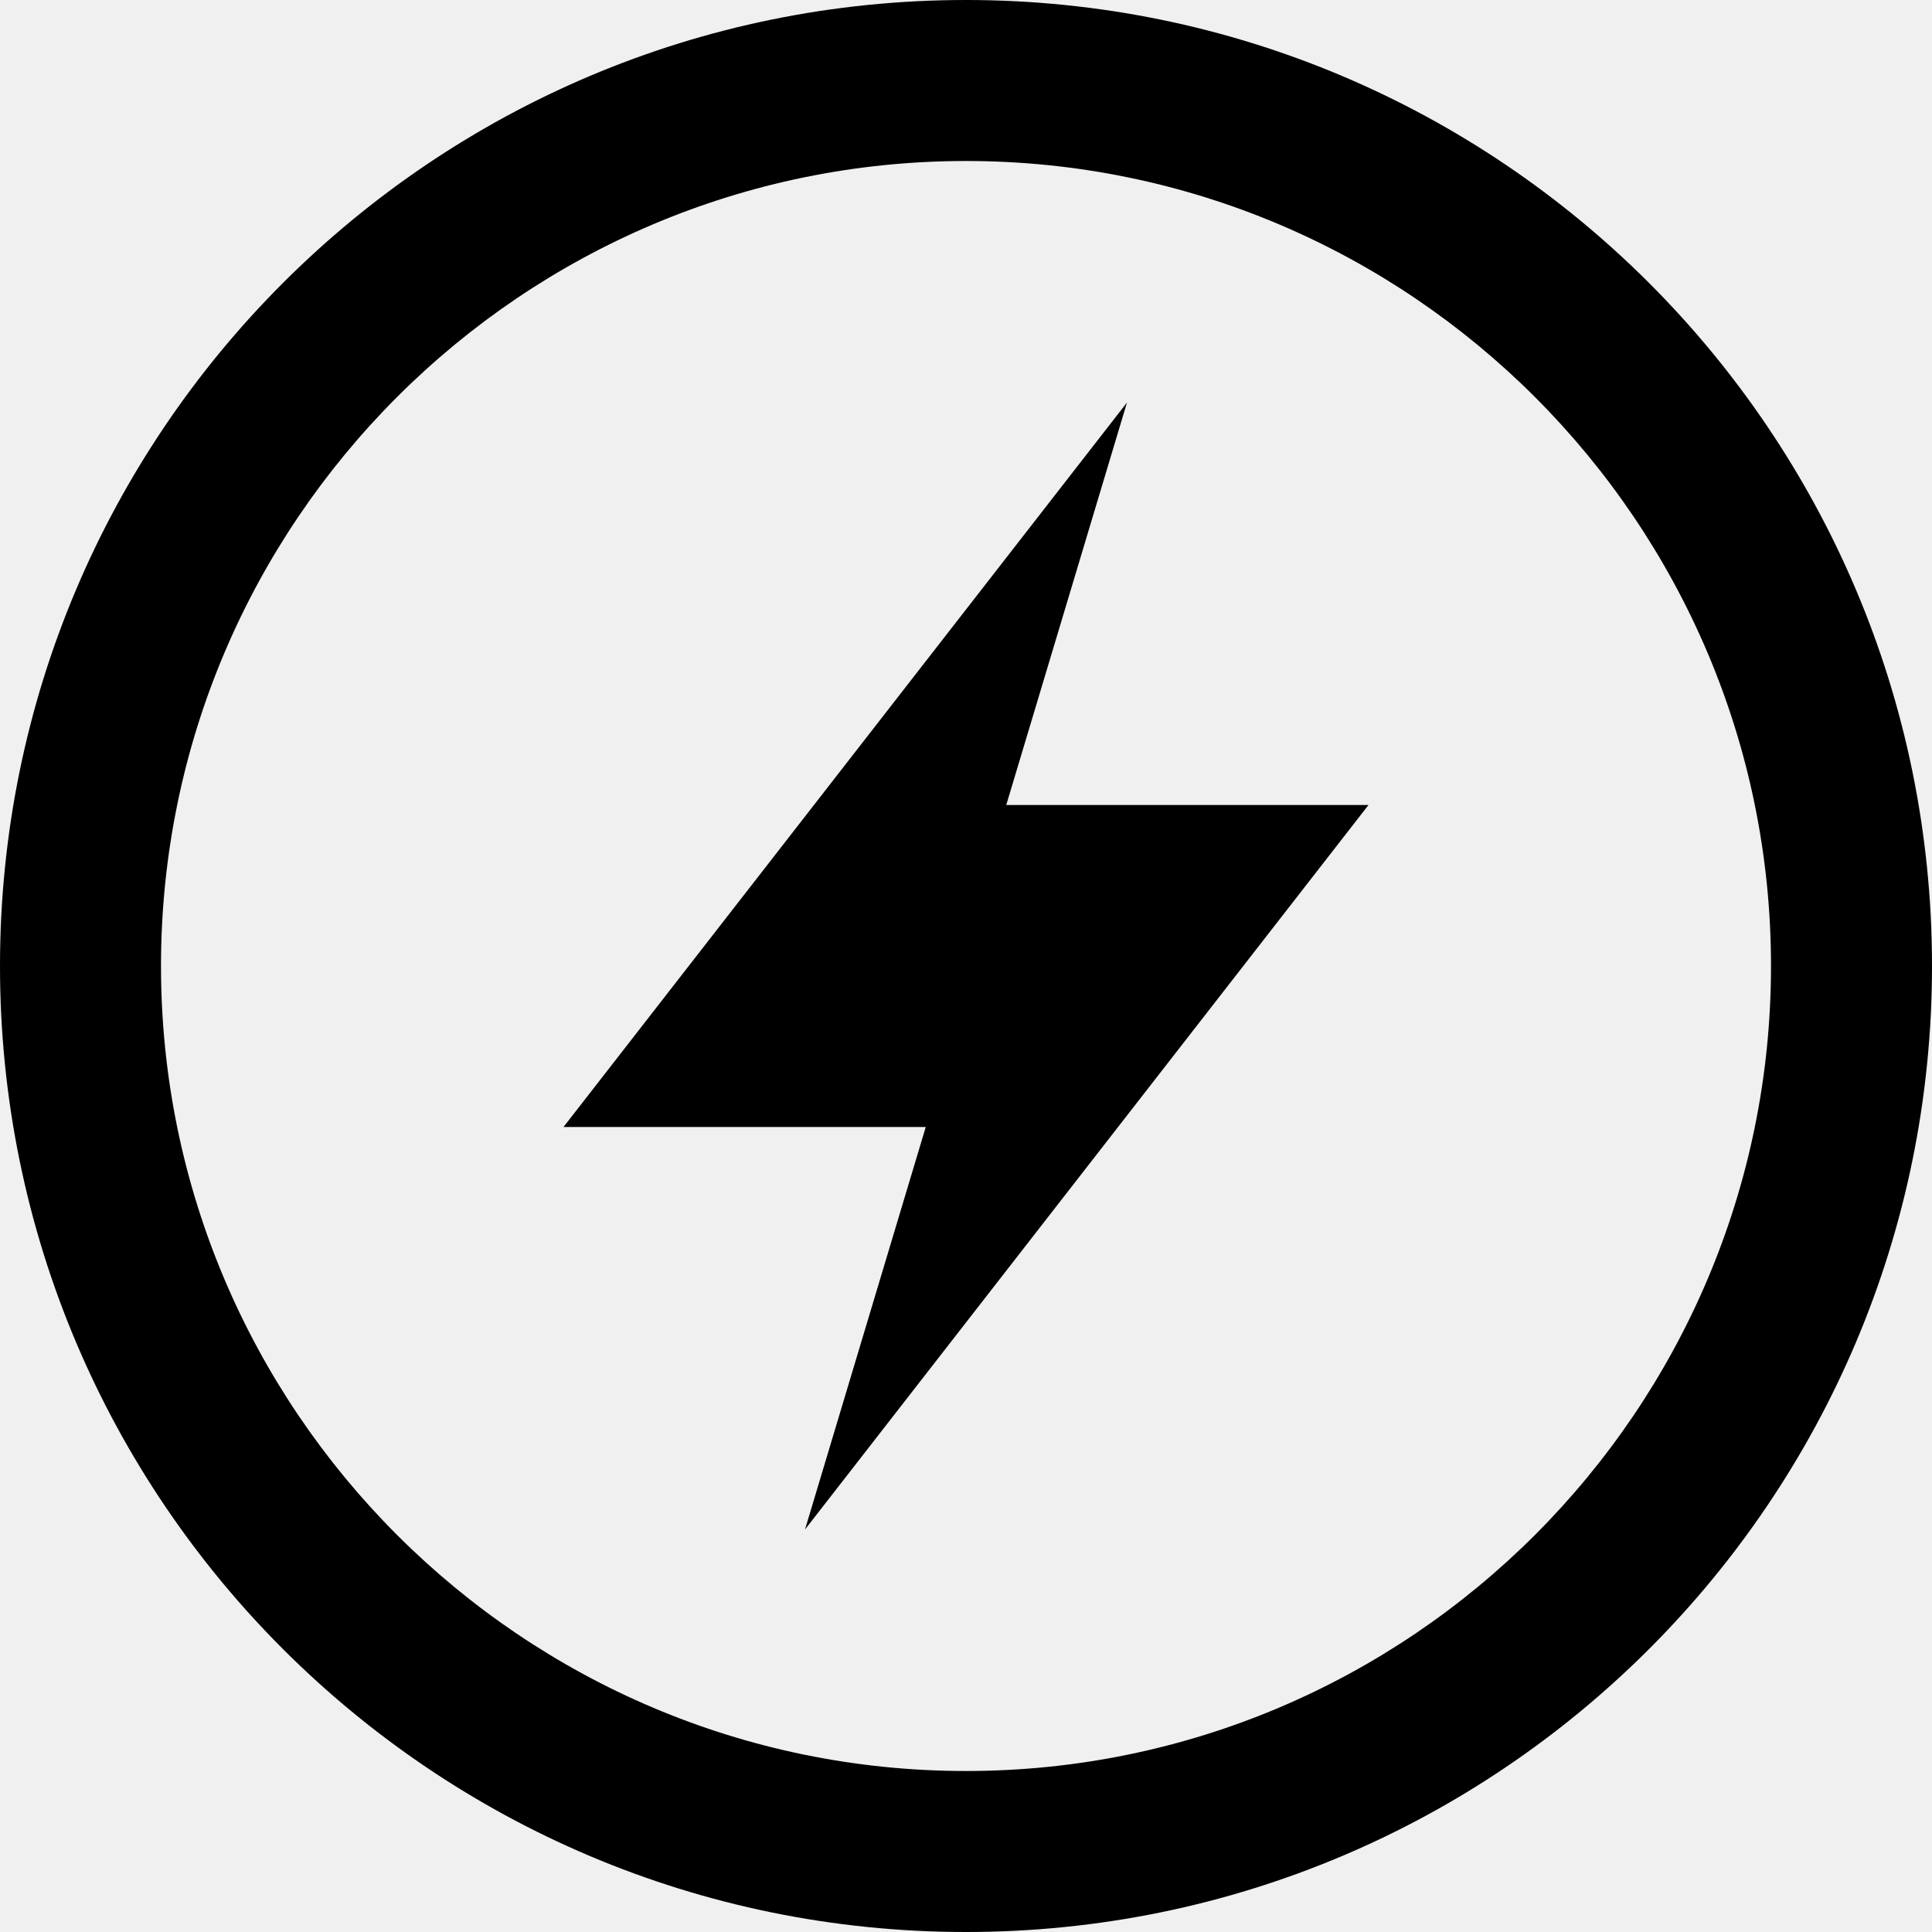
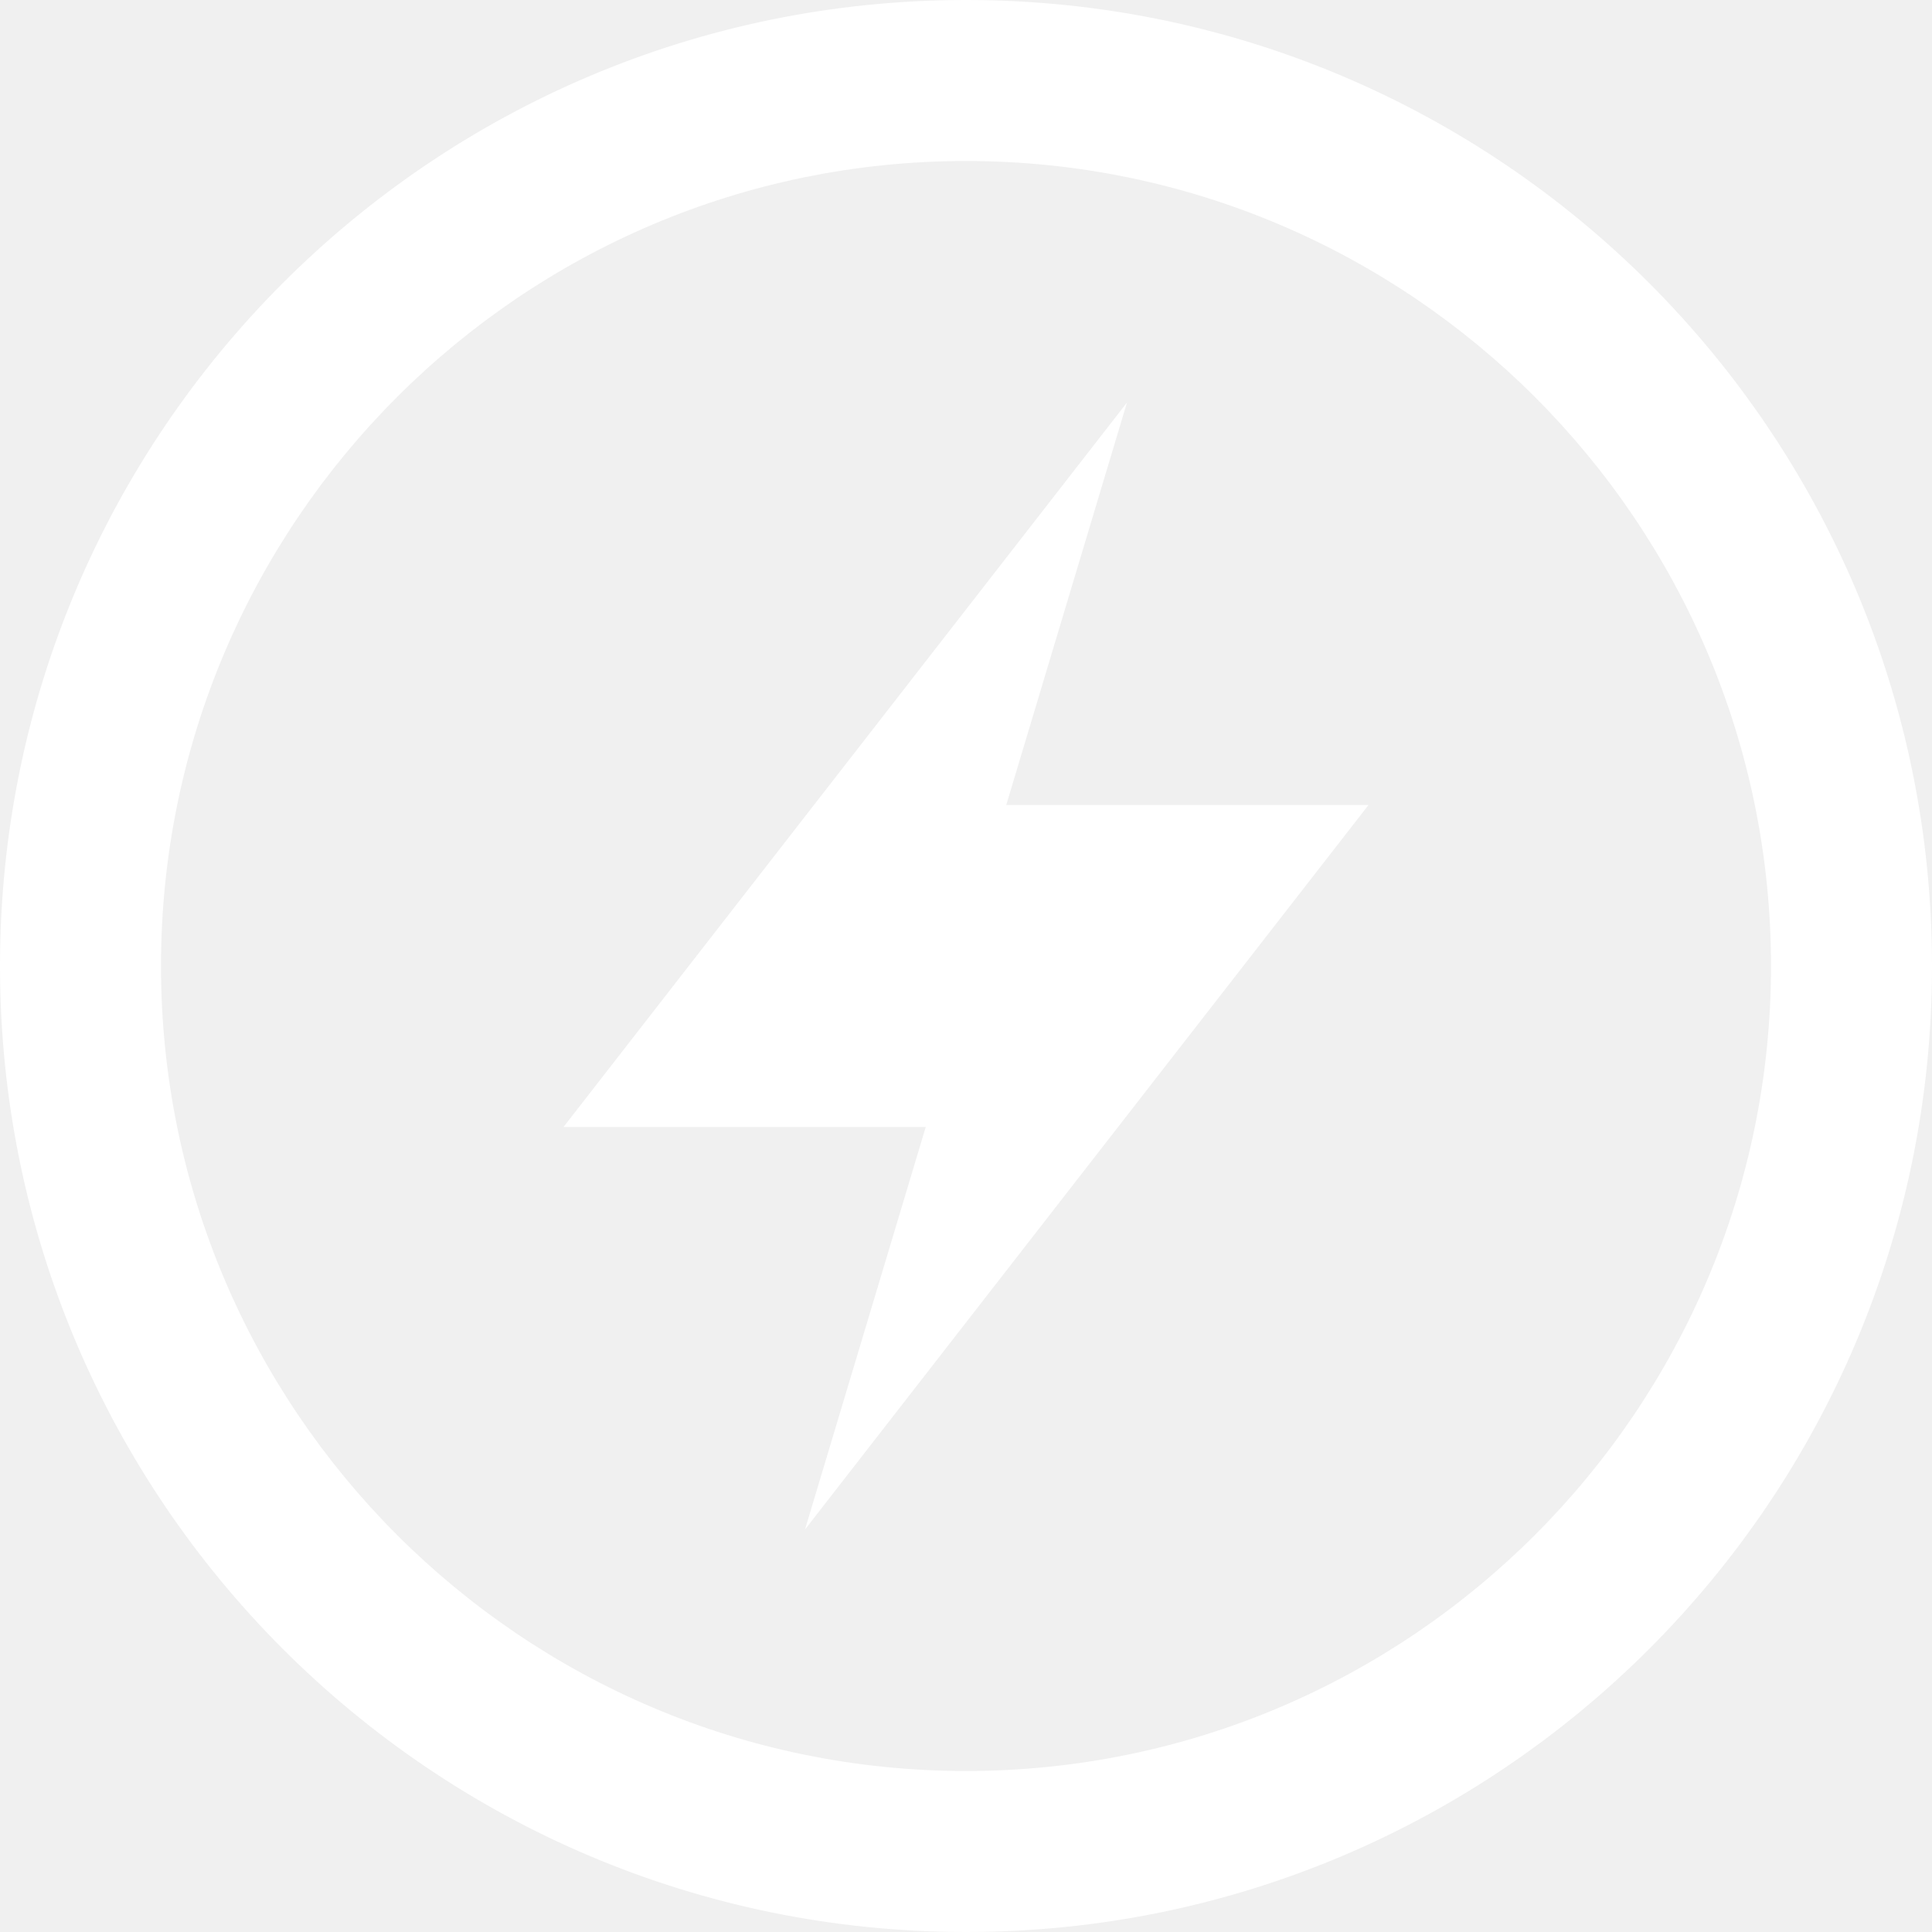
- <svg xmlns="http://www.w3.org/2000/svg" width="24" height="24" viewBox="0 0 24 24">
+ <svg xmlns="http://www.w3.org/2000/svg" fill="white" width="24" height="24" viewBox="0 0 24 24">
  <path d="M12 2c5.514 0 10 4.486 10 10s-4.486 10-10 10-10-4.486-10-10 4.486-10 10-10zm0-2c-6.627 0-12 5.373-12 12s5.373 12 12 12 12-5.373 12-12-5.373-12-12-12zm-2 19l1.5-5h-4.5l7-9-1.5 5h4.5l-7 9z" />
</svg>
